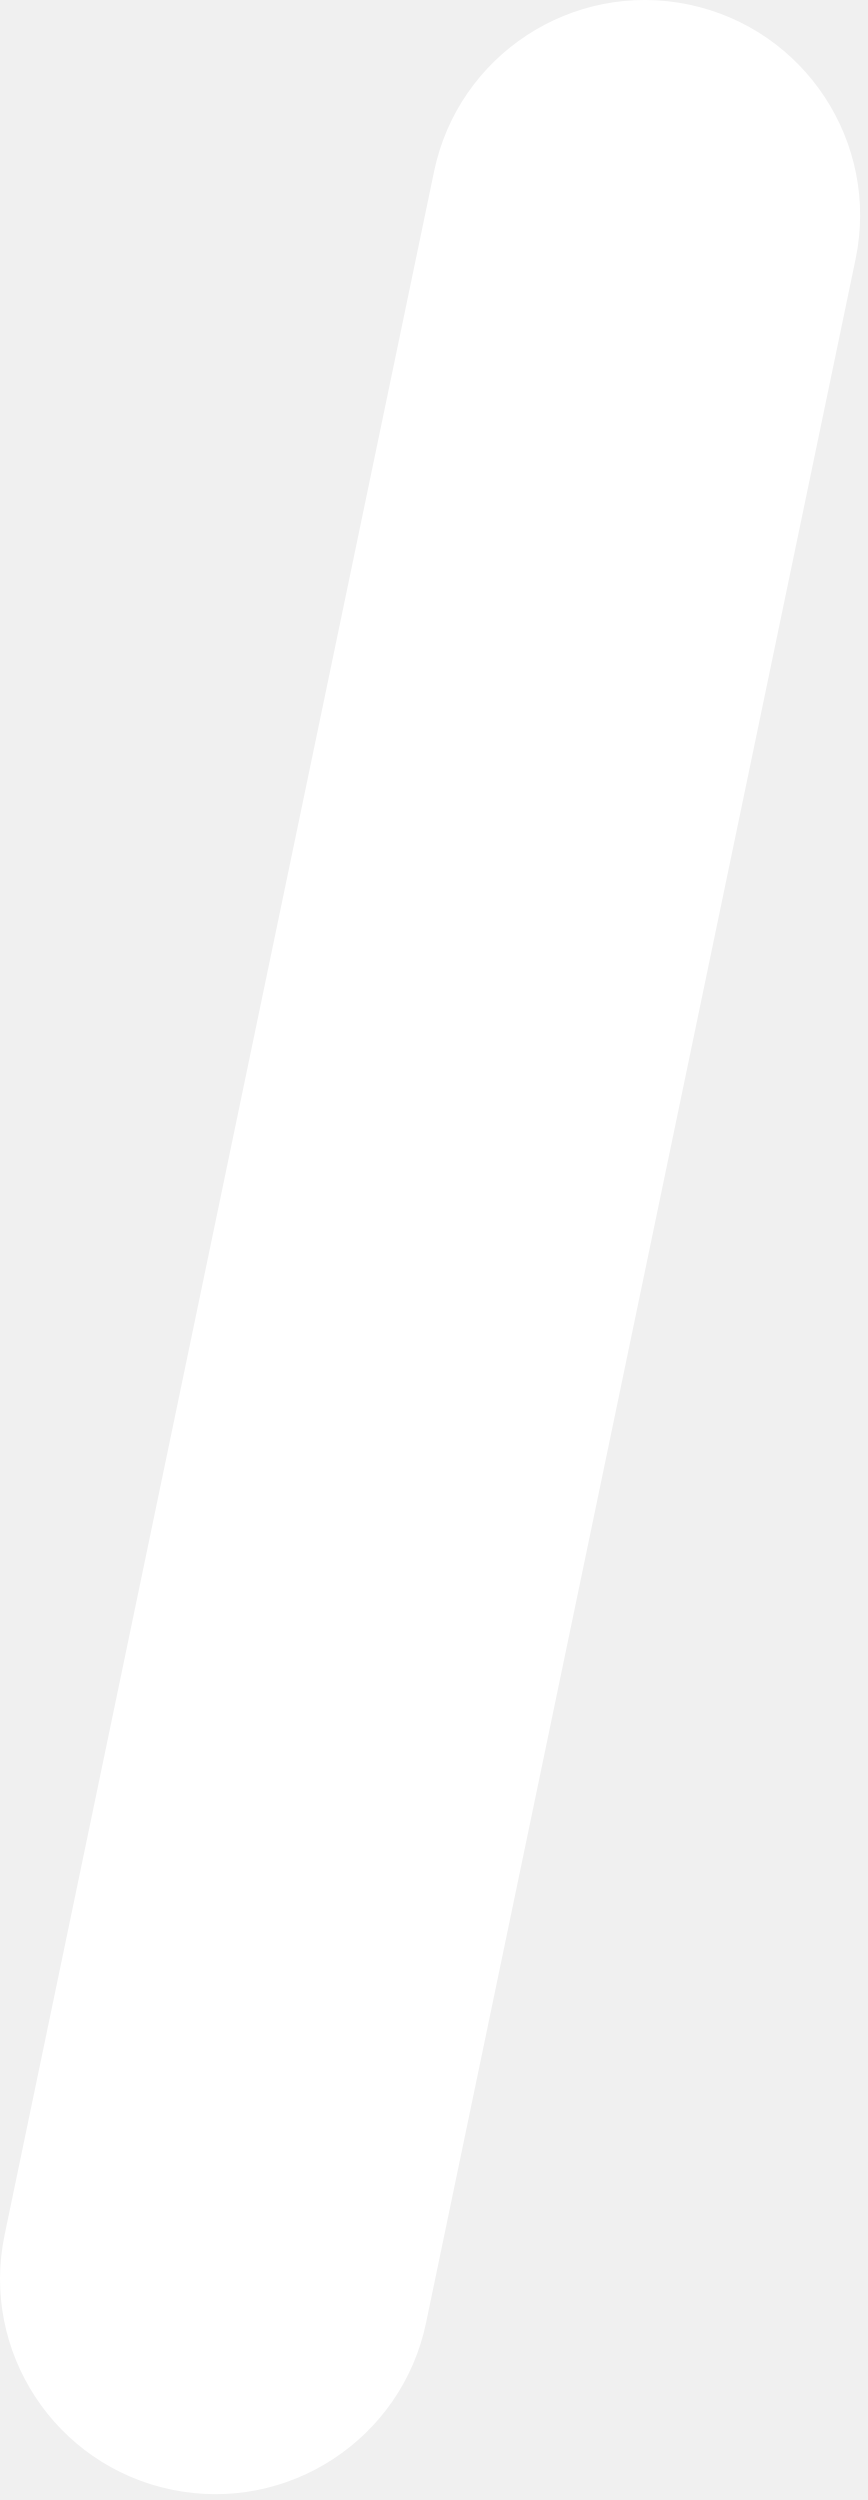
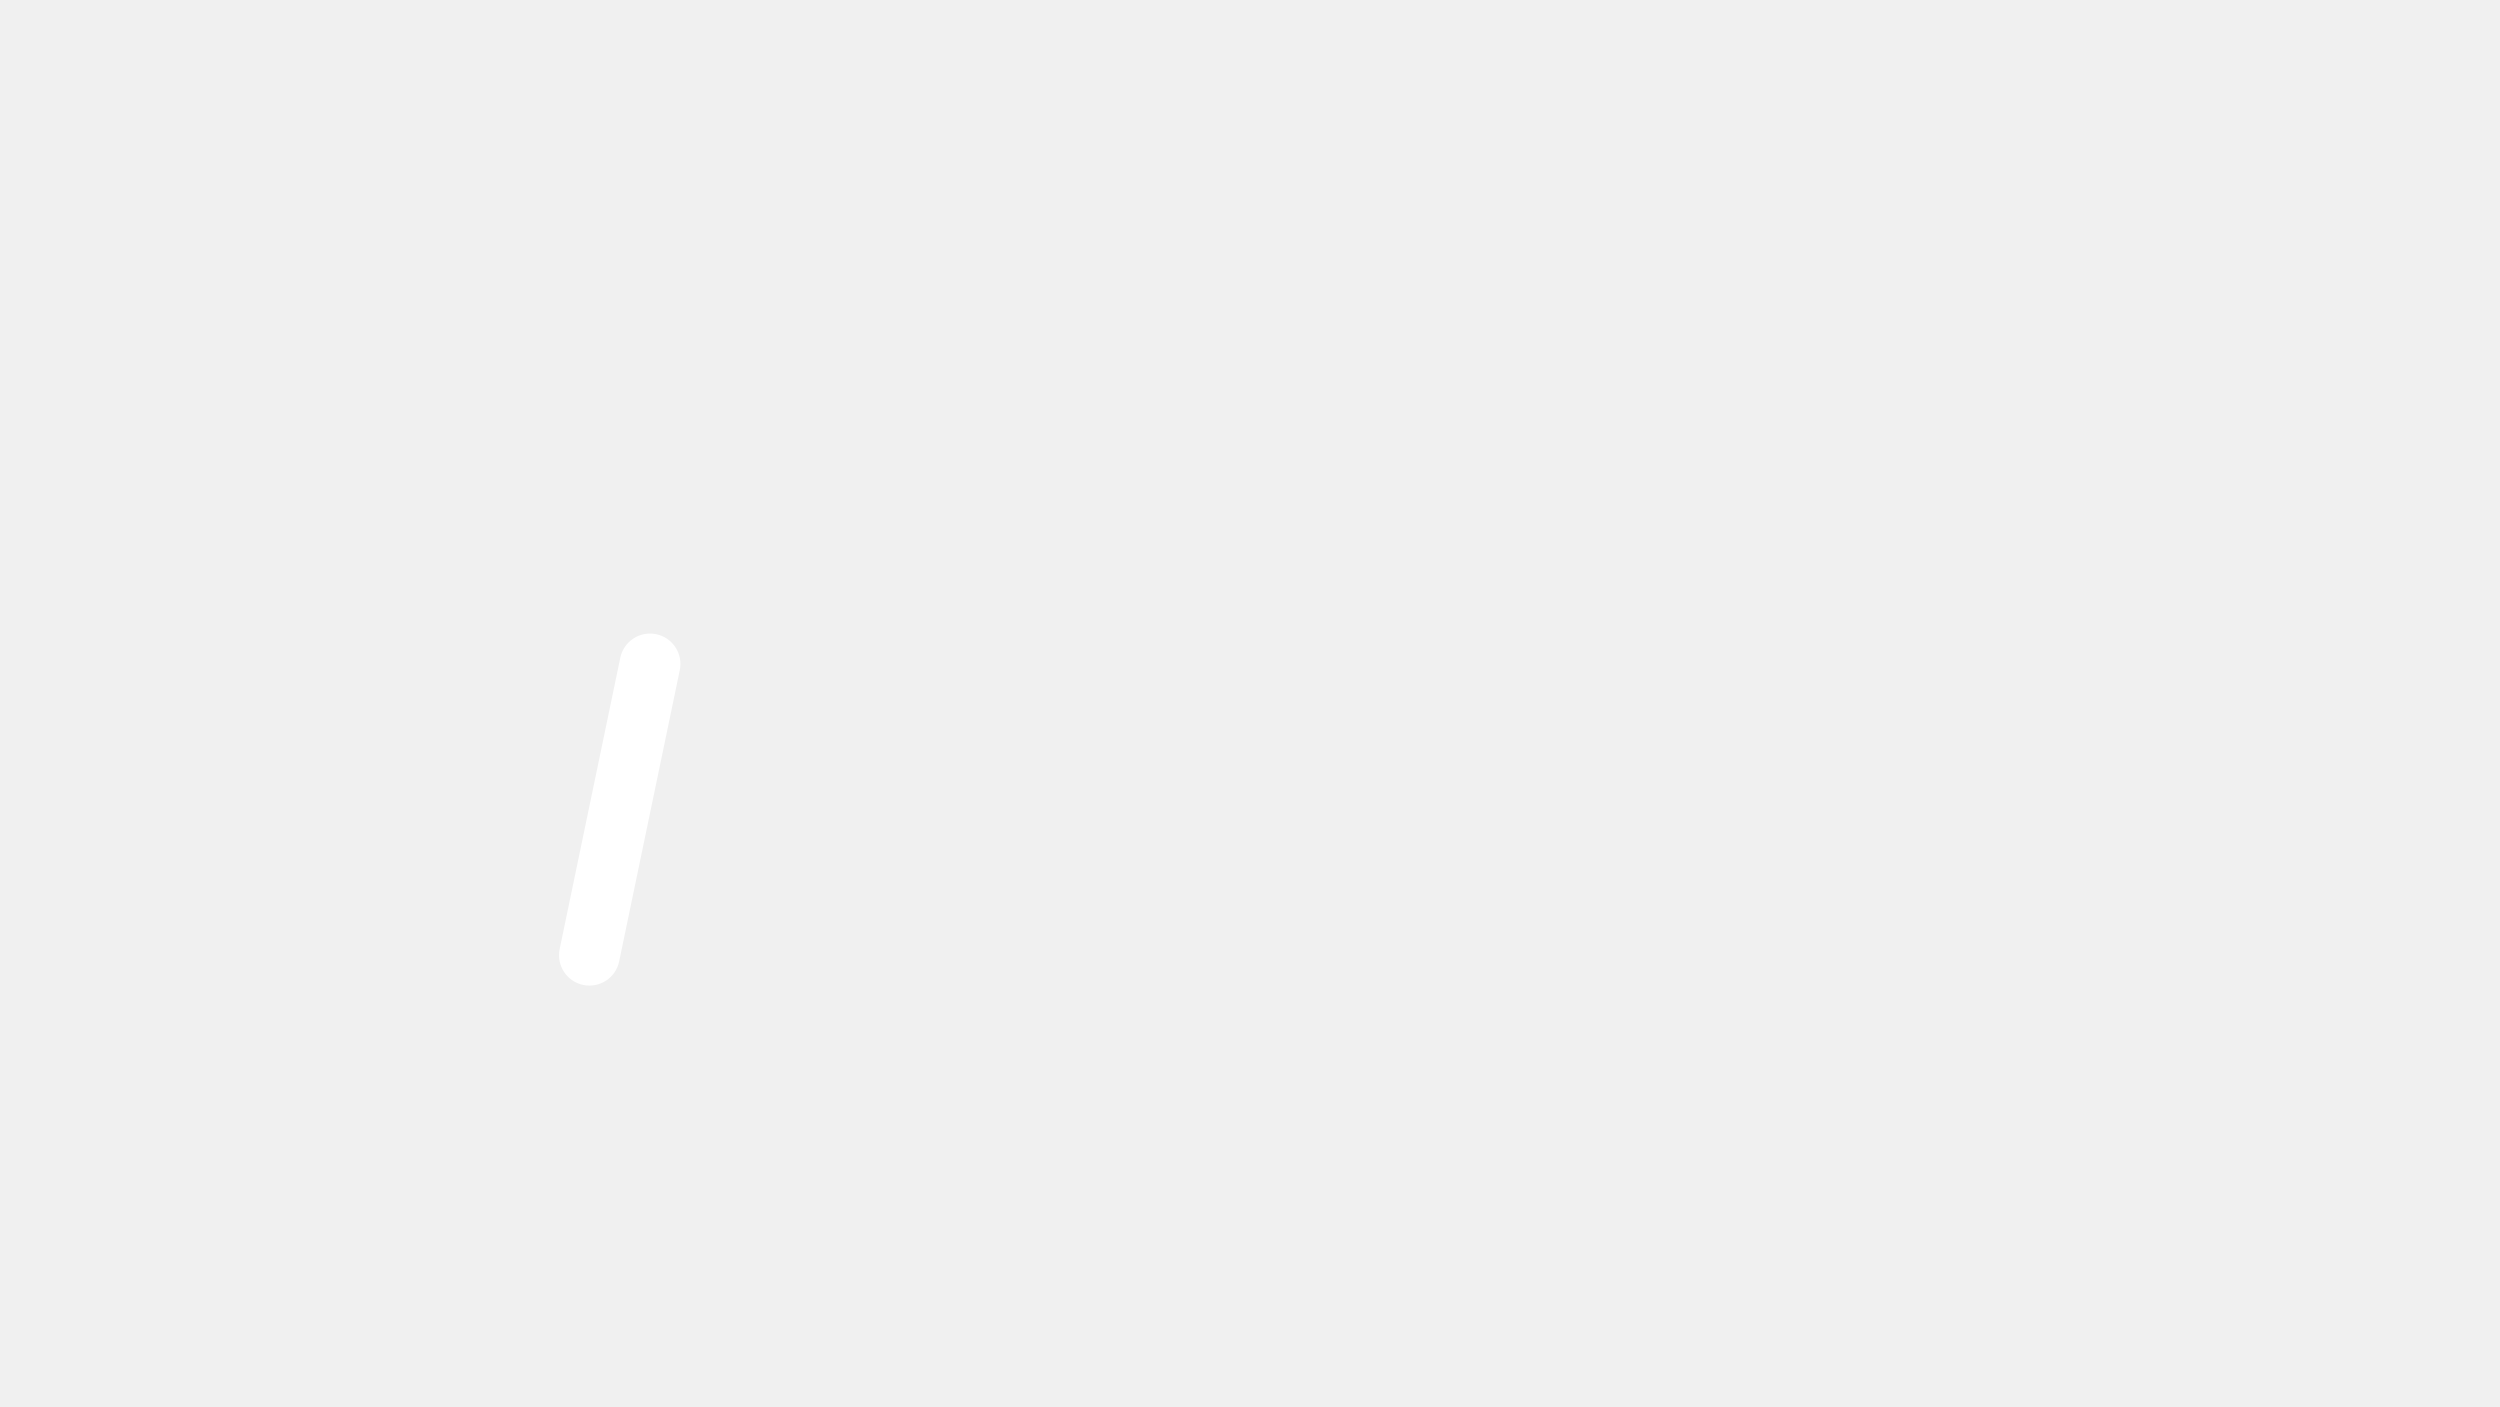
- <svg xmlns="http://www.w3.org/2000/svg" width="94" height="271" viewBox="0 0 94 271" fill="none">
-   <rect x="51.809" y="-4.261" width="46.669" height="275.154" rx="23.334" transform="rotate(11.7574 51.8086 -4.26074)" fill="white" />
+ <svg xmlns="http://www.w3.org/2000/svg" width="1920" height="1080" viewBox="0 0 1920 1080" fill="none">
+   <rect x="481.139" y="482.309" width="46.669" height="275.154" rx="23.334" transform="rotate(11.7574 481.139 482.309)" fill="white" />
</svg>
